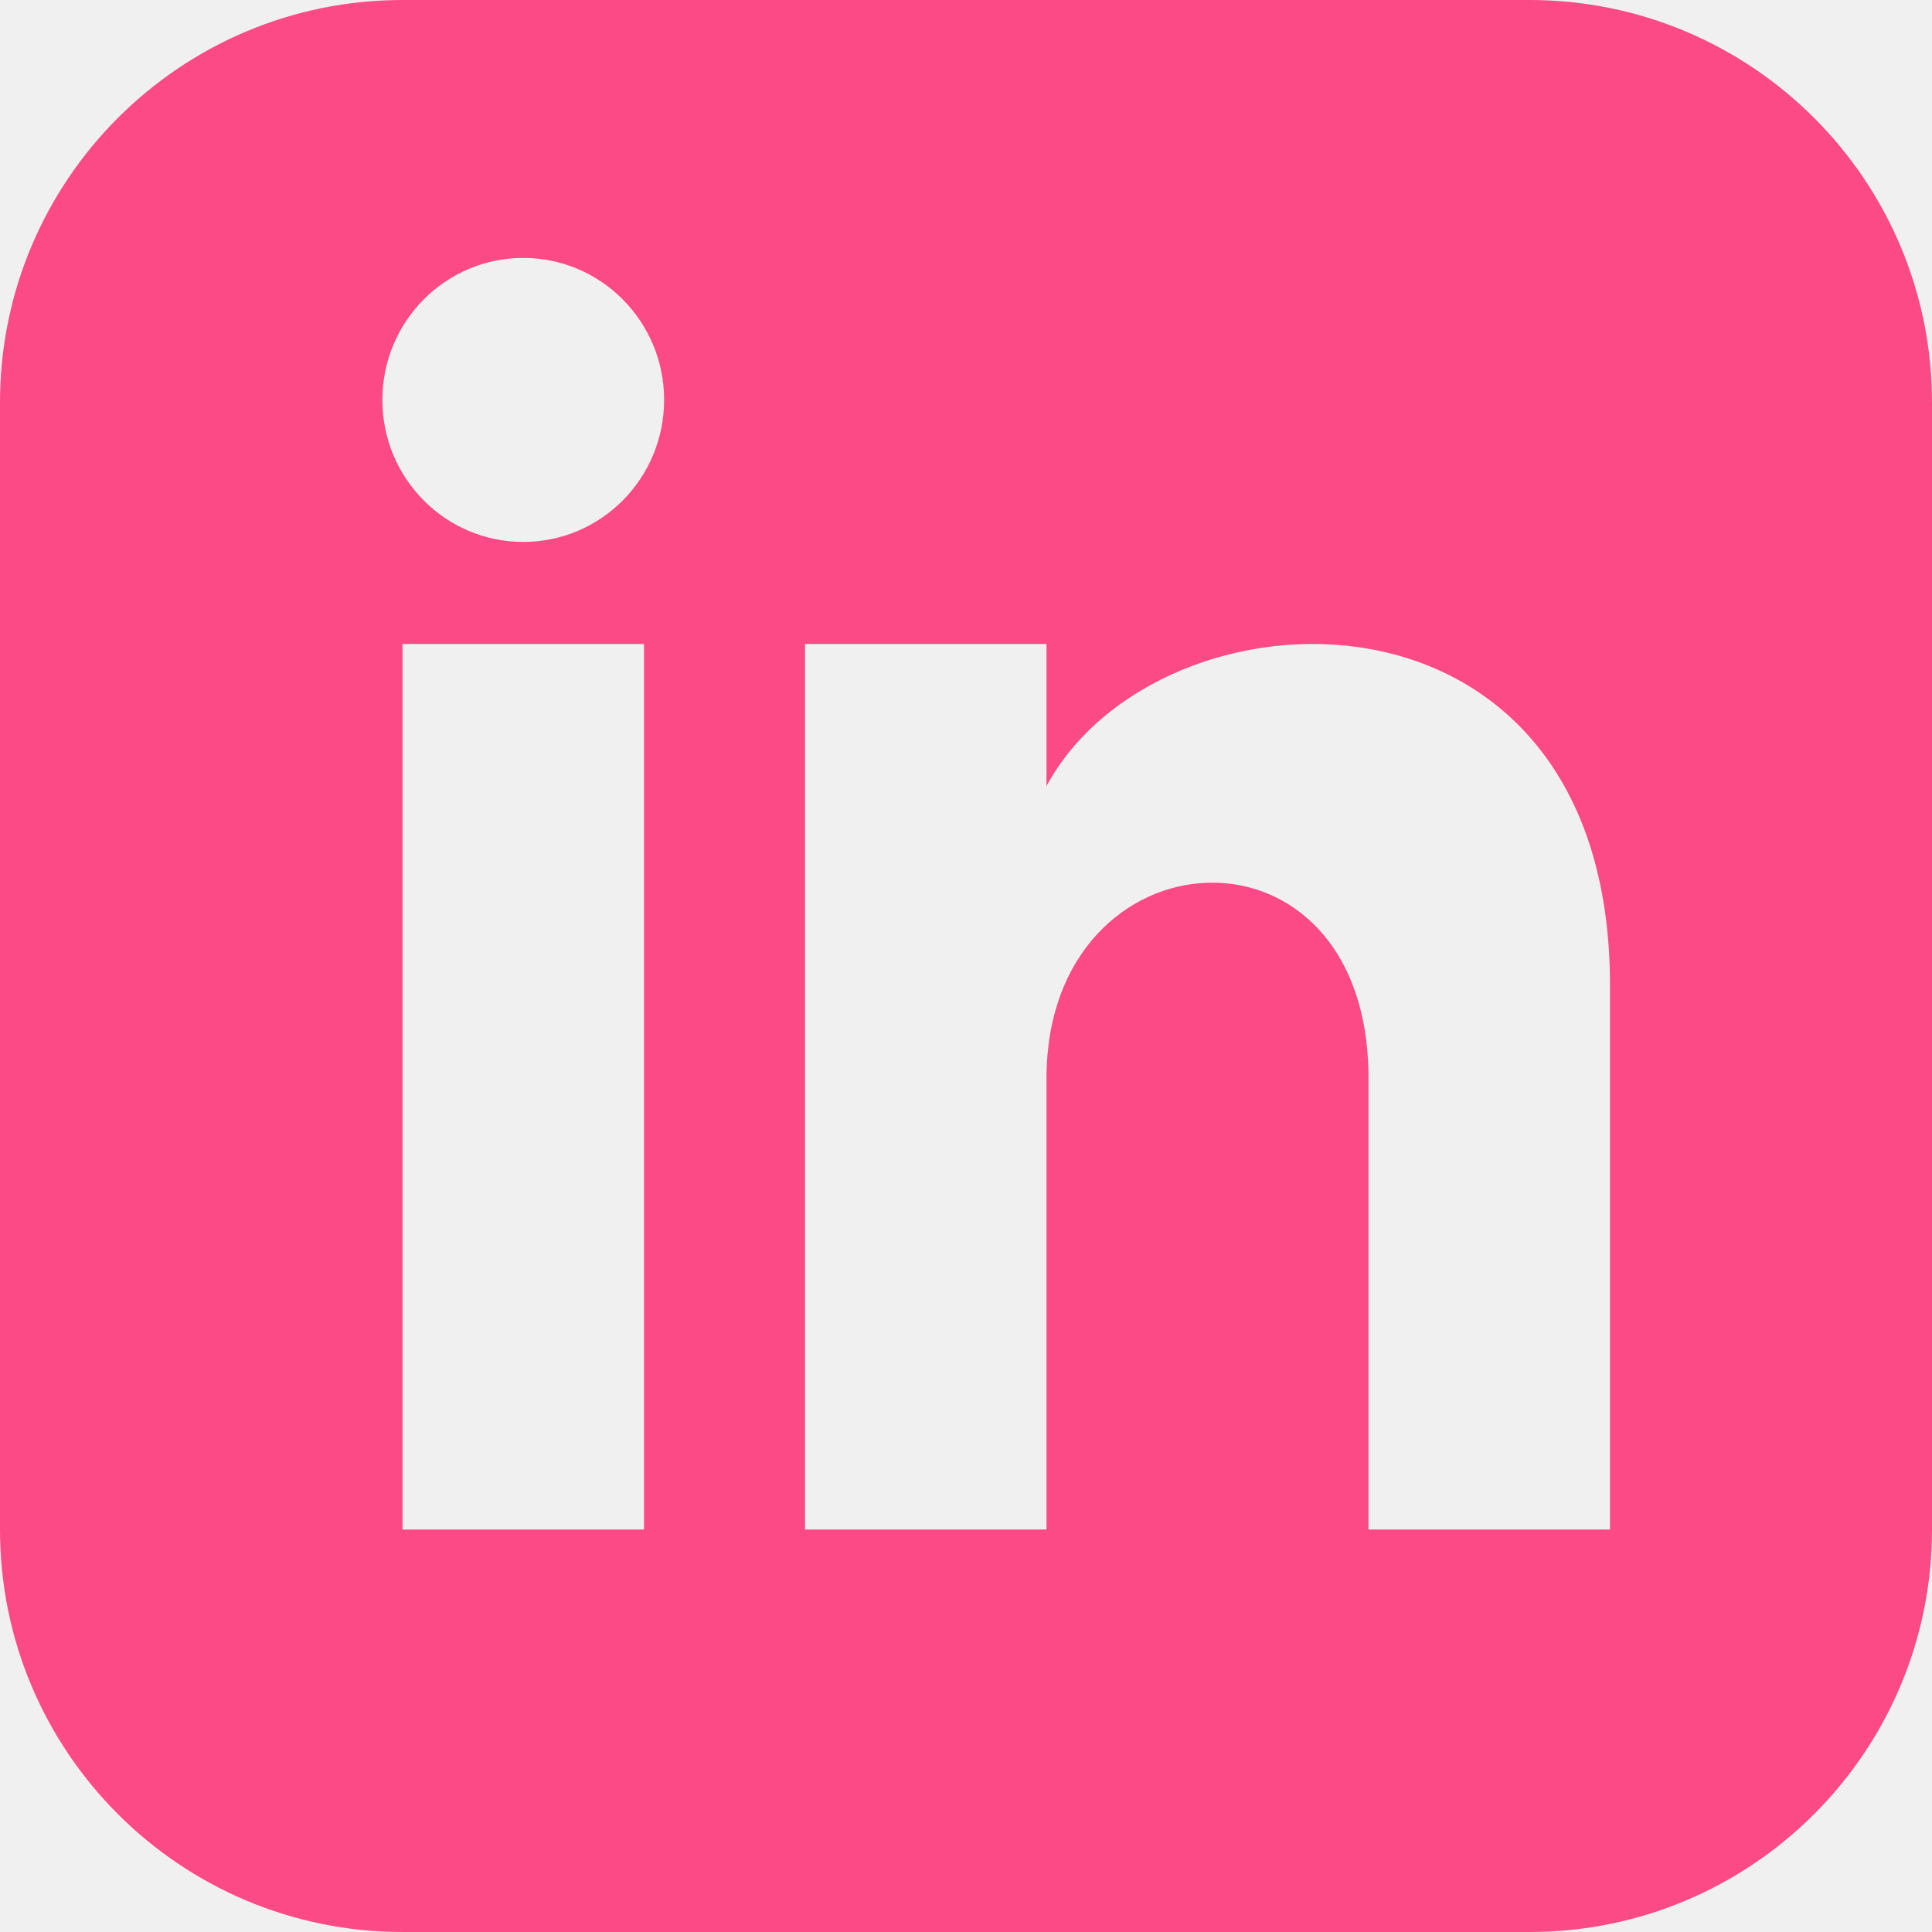
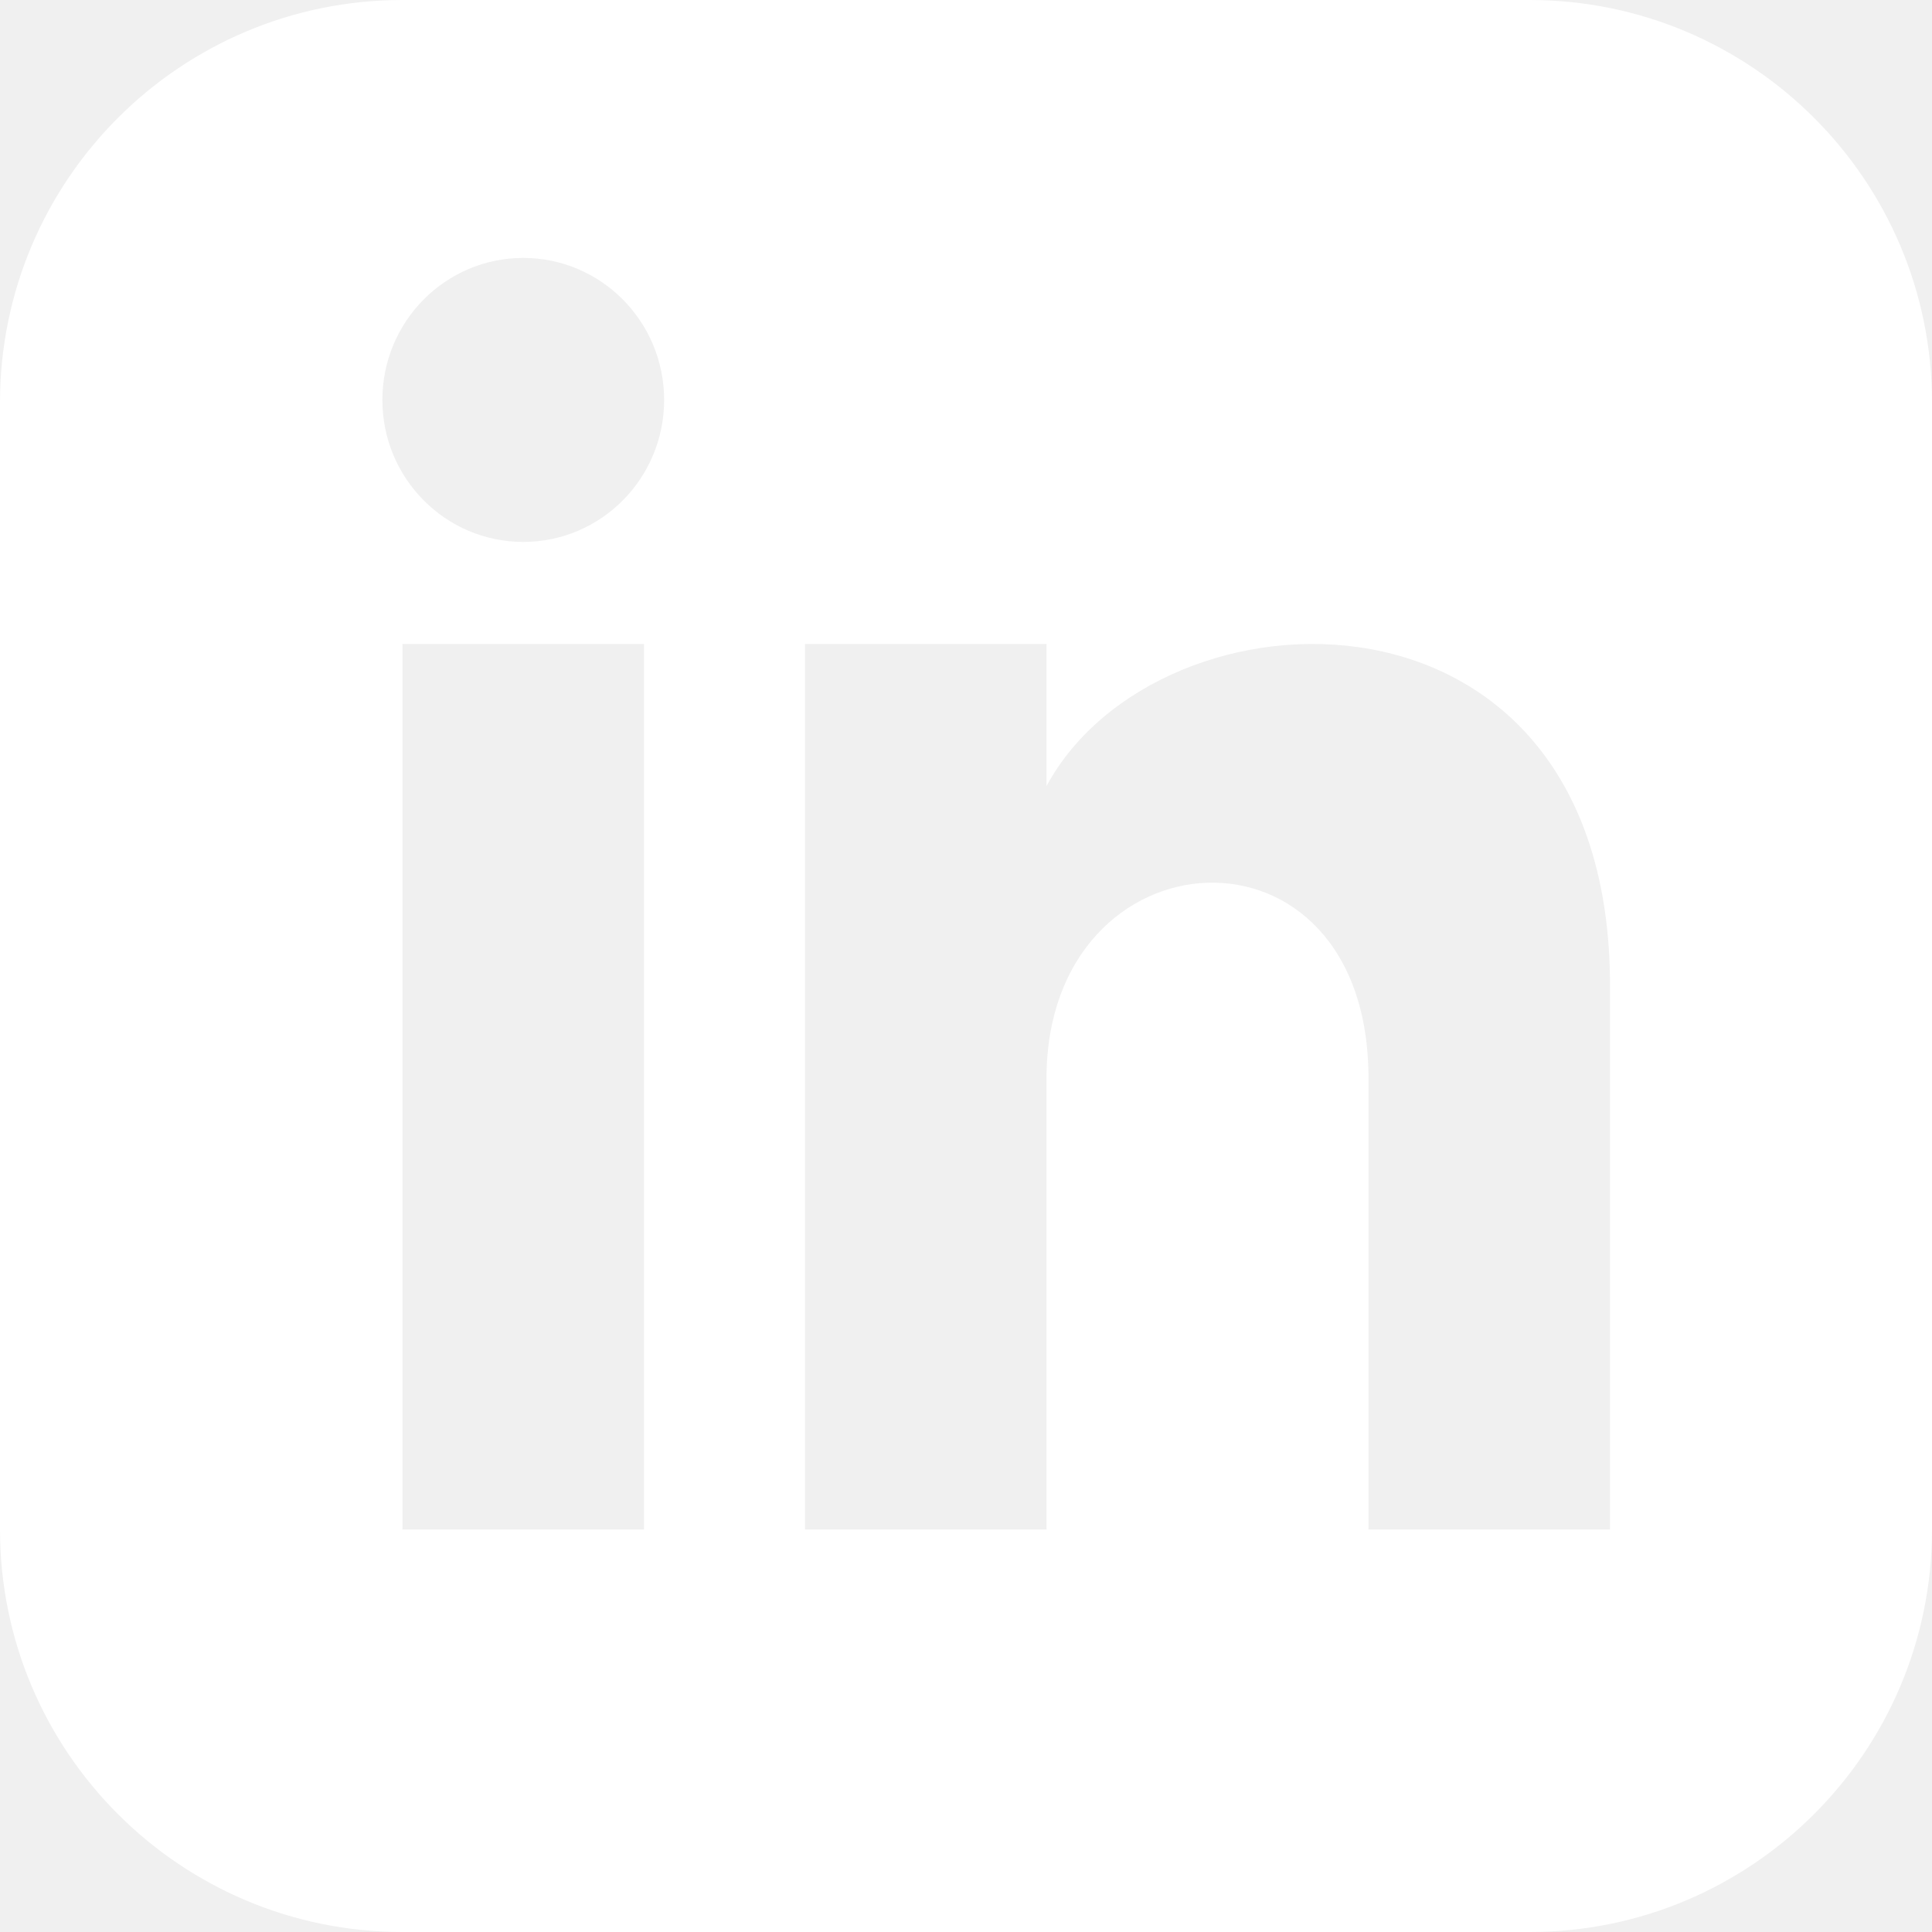
<svg xmlns="http://www.w3.org/2000/svg" height="38px" width="38px" viewBox="0 0 24 24">
-   <path fill="#fb4a85" d="M19 0h-14c-2.761 0-5 2.239-5 5v14c0 2.761 2.239 5 5 5h14c2.762 0 5-2.239 5-5v-14c0-2.761-2.238-5-5-5zm-11 19h-3v-11h3v11zm-1.5-12.268c-.966 0-1.75-.79-1.75-1.764s.784-1.764 1.75-1.764 1.75.79 1.75 1.764-.783 1.764-1.75 1.764zm13.5 12.268h-3v-5.604c0-3.368-4-3.113-4 0v5.604h-3v-11h3v1.765c1.396-2.586 7-2.777 7 2.476v6.759z" />
+   <path fill="#fff" d="M19 0h-14c-2.761 0-5 2.239-5 5v14c0 2.761 2.239 5 5 5h14c2.762 0 5-2.239 5-5v-14c0-2.761-2.238-5-5-5zm-11 19h-3v-11h3v11zm-1.5-12.268c-.966 0-1.75-.79-1.75-1.764s.784-1.764 1.75-1.764 1.75.79 1.75 1.764-.783 1.764-1.75 1.764zm13.5 12.268h-3v-5.604c0-3.368-4-3.113-4 0v5.604h-3v-11h3v1.765c1.396-2.586 7-2.777 7 2.476v6.759z" />
</svg>
